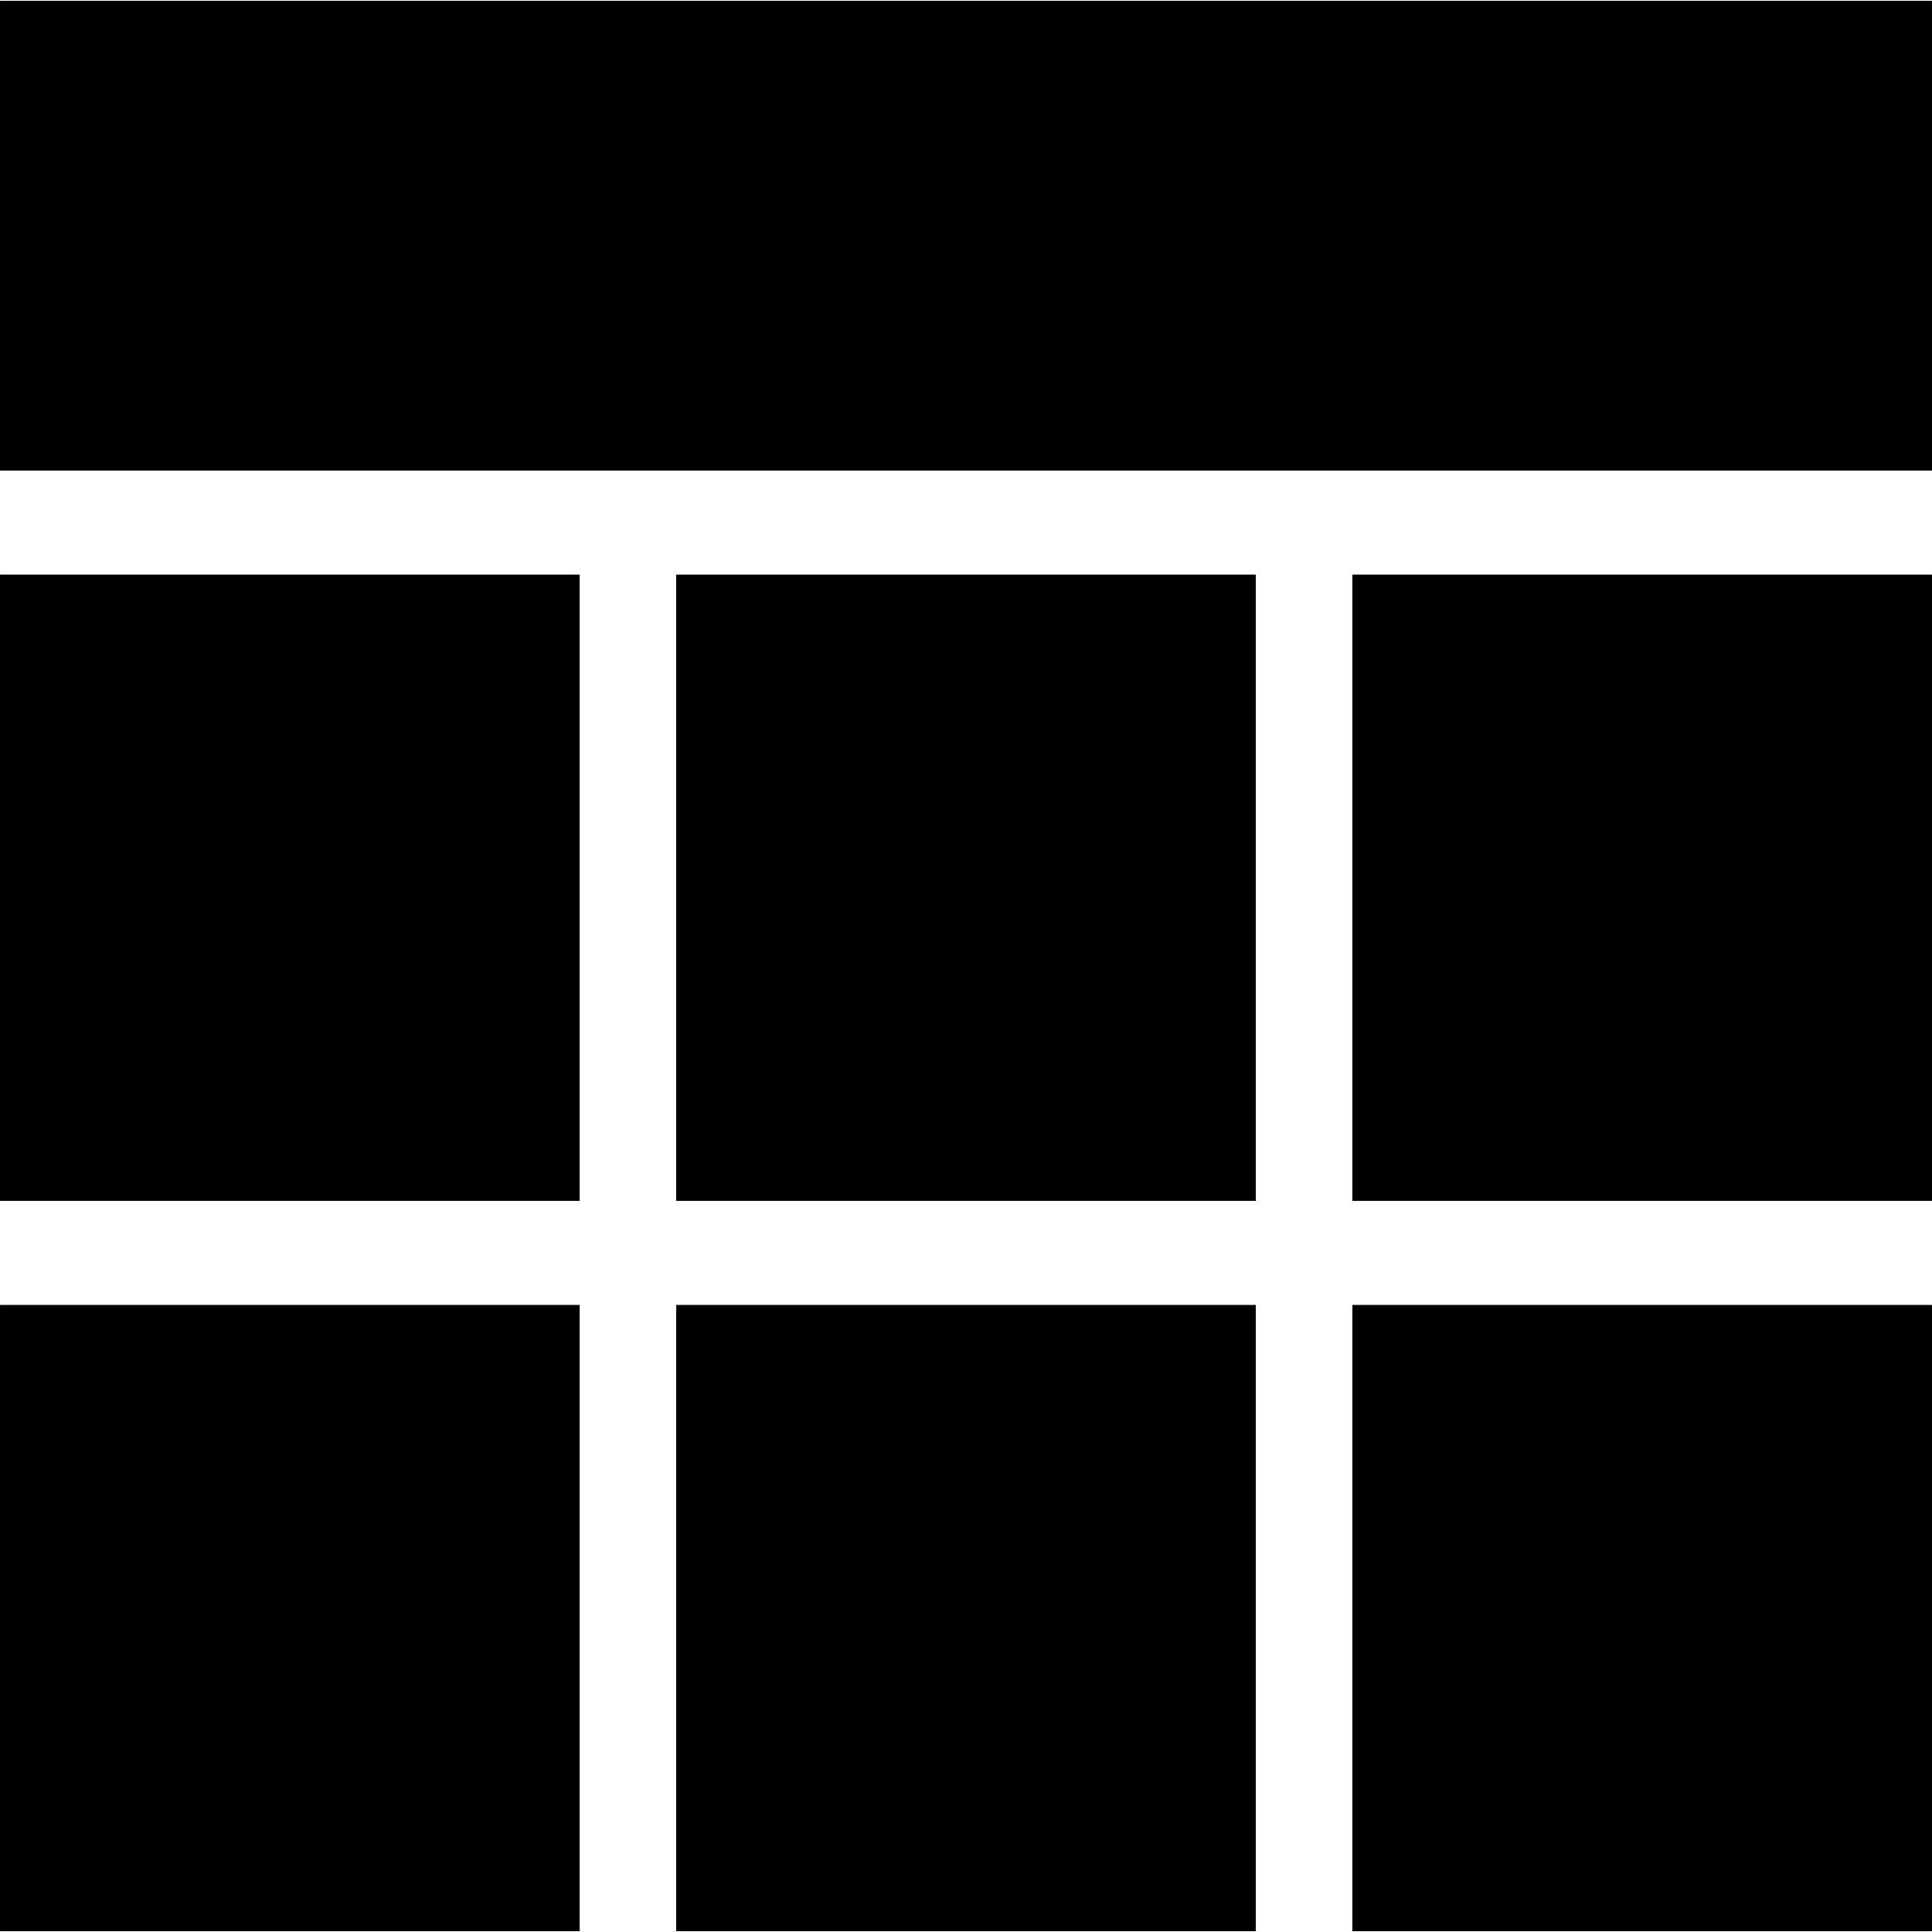
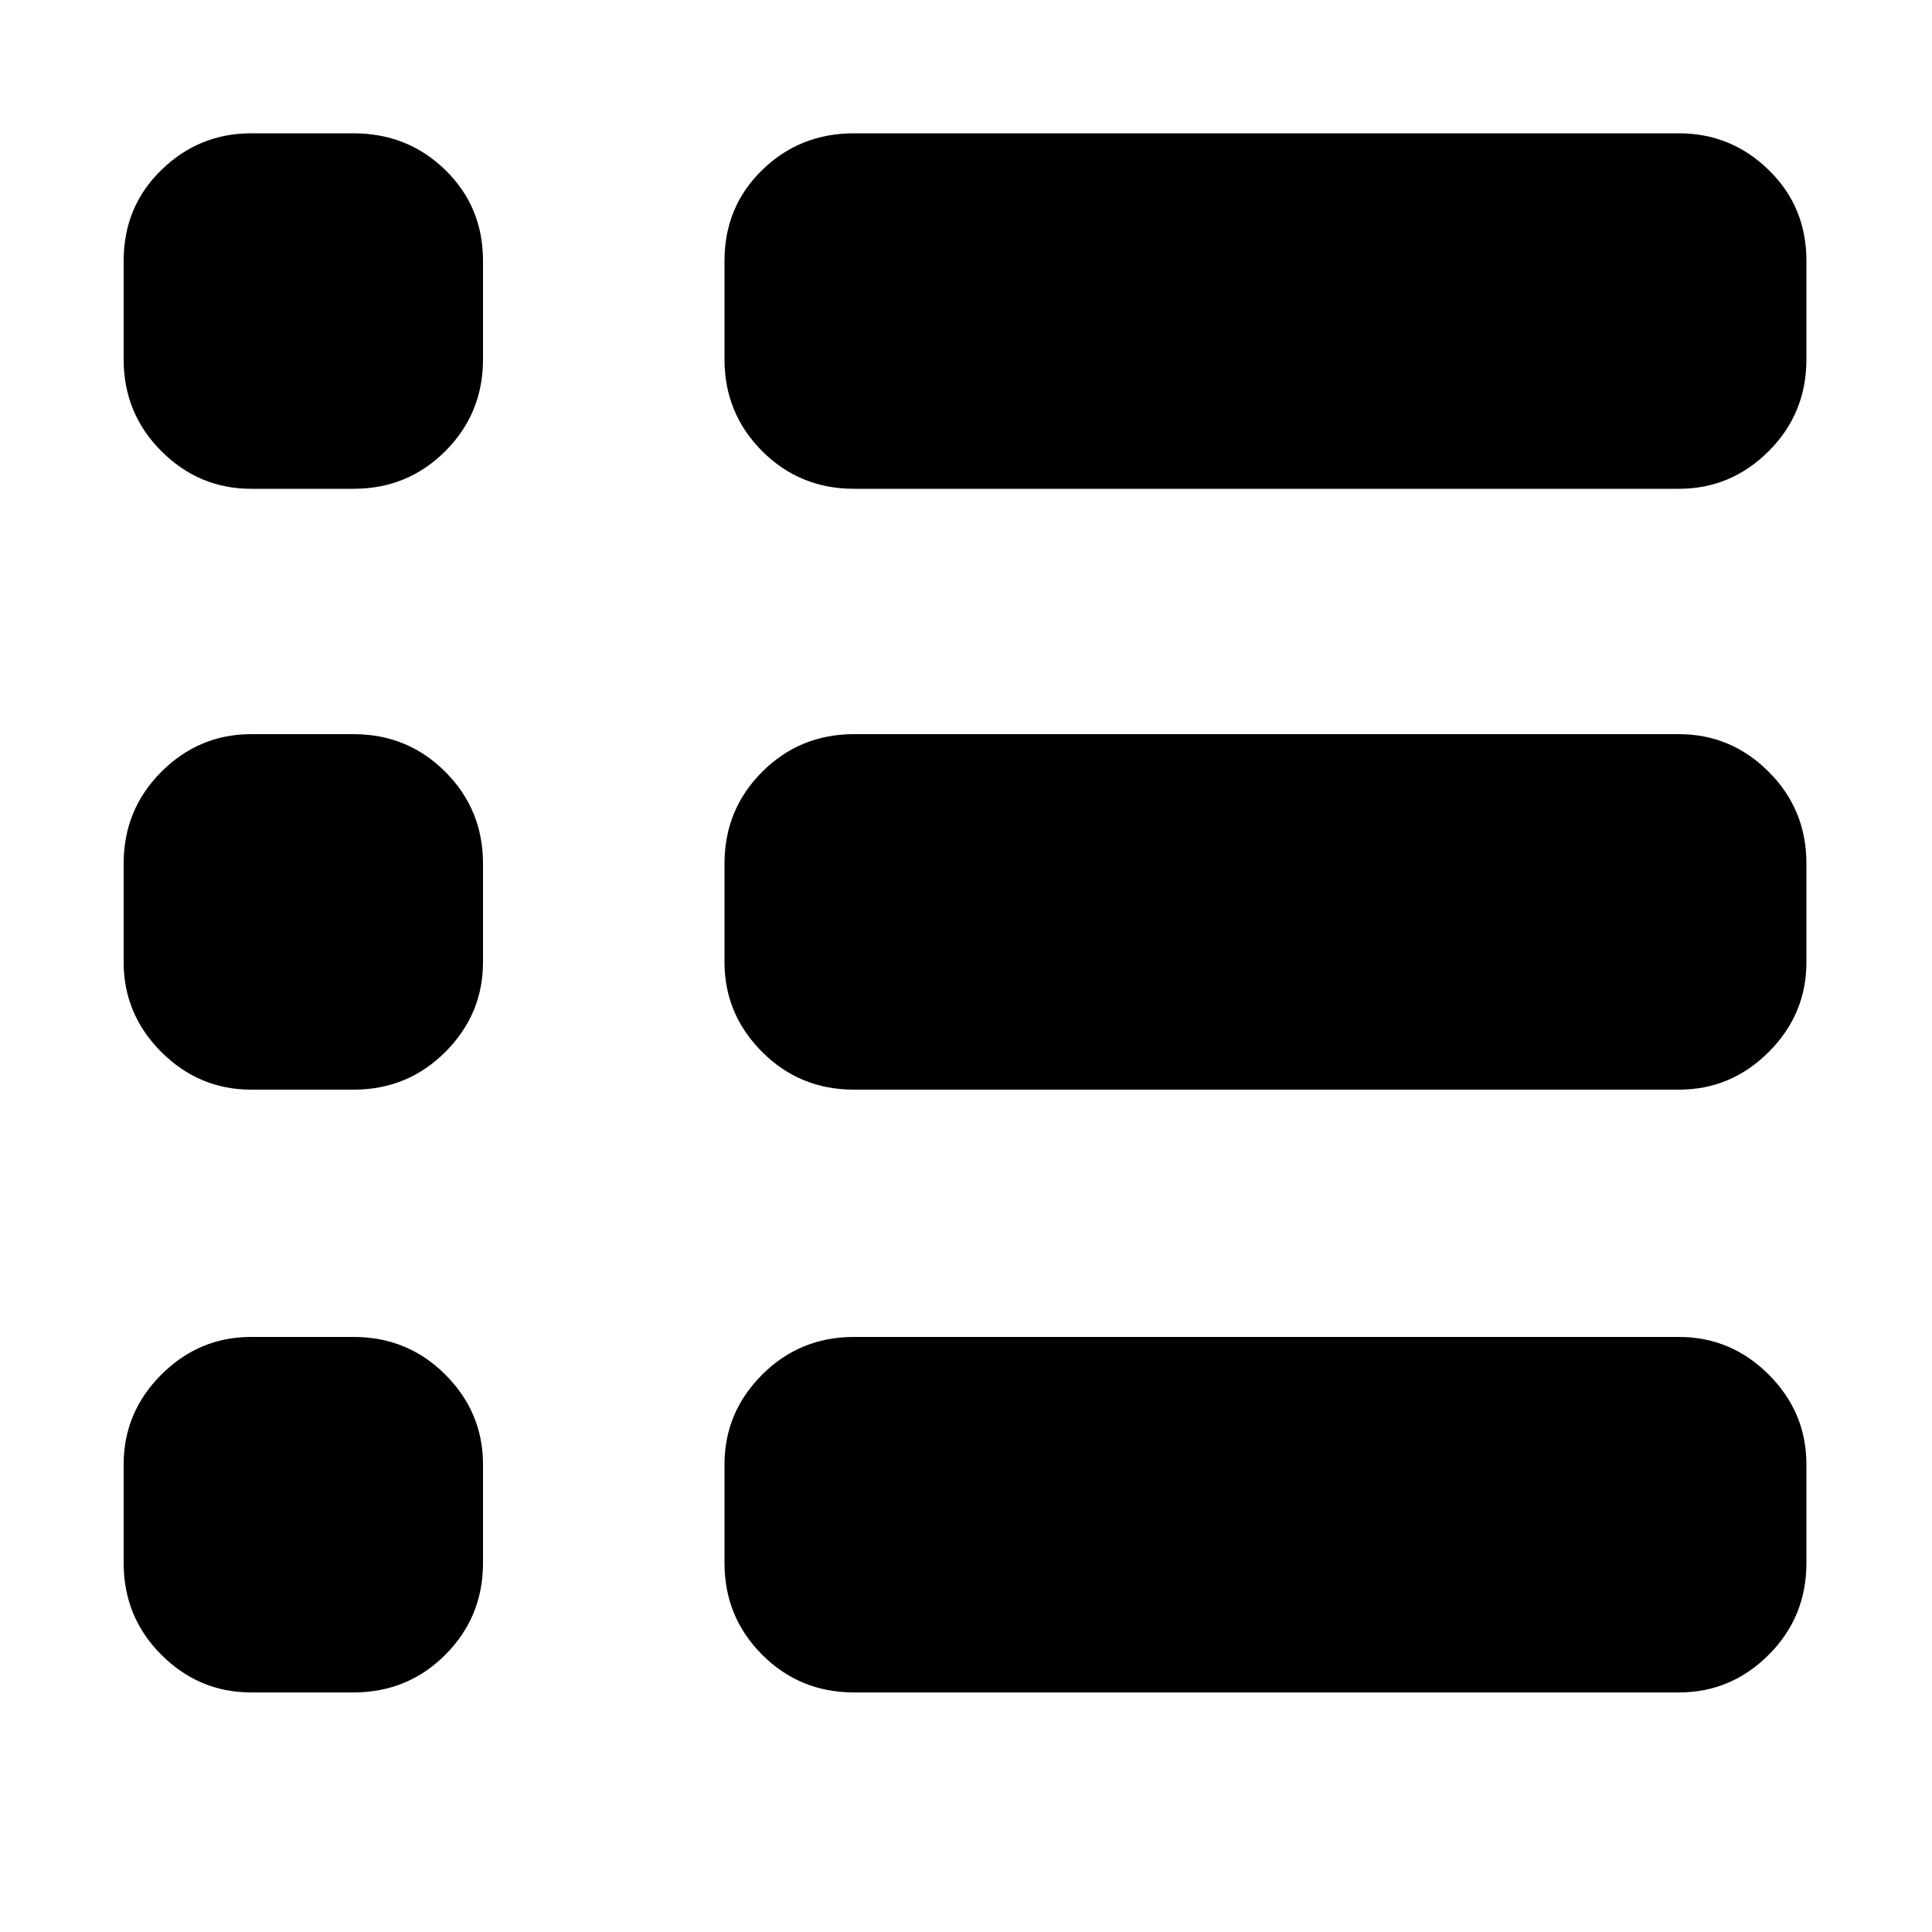
- <svg xmlns="http://www.w3.org/2000/svg" width="128" height="128">
-   <g>
-     <path d="M.006.064h127.988v31.104H.006V.064zm0 38.016h38.396v41.472H.006V38.08zm0 48.384h38.396v41.472H.006V86.464zM44.802 38.08h38.396v41.472H44.802V38.08zm0 48.384h38.396v41.472H44.802V86.464zM89.598 38.08h38.396v41.472H89.598zm0 48.384h38.396v41.472H89.598z" />
-     <path d="M.006.064h127.988v31.104H.006V.064zm0 38.016h38.396v41.472H.006V38.08zm0 48.384h38.396v41.472H.006V86.464zM44.802 38.08h38.396v41.472H44.802V38.08zm0 48.384h38.396v41.472H44.802V86.464zM89.598 38.08h38.396v41.472H89.598zm0 48.384h38.396v41.472H89.598z" />
-   </g>
+ <svg xmlns="http://www.w3.org/2000/svg" t="1677996078736" class="icon" viewBox="0 0 1024 1024" version="1.1" p-id="8756" width="200" height="200">
+   <path d="M187.392 70.656q28.672 0 48.64 19.456t19.968 48.128l0 52.224q0 28.672-19.968 48.64t-48.64 19.968l-54.272 0q-27.648 0-47.616-19.968t-19.968-48.64l0-52.224q0-28.672 19.968-48.128t47.616-19.456l54.272 0zM889.856 70.656q27.648 0 47.616 19.456t19.968 48.128l0 52.224q0 28.672-19.968 48.64t-47.616 19.968l-437.248 0q-28.672 0-48.64-19.968t-19.968-48.64l0-52.224q0-28.672 19.968-48.128t48.64-19.456l437.248 0zM187.392 389.12q28.672 0 48.64 19.968t19.968 48.64l0 52.224q0 27.648-19.968 47.616t-48.64 19.968l-54.272 0q-27.648 0-47.616-19.968t-19.968-47.616l0-52.224q0-28.672 19.968-48.64t47.616-19.968l54.272 0zM889.856 389.12q27.648 0 47.616 19.968t19.968 48.64l0 52.224q0 27.648-19.968 47.616t-47.616 19.968l-437.248 0q-28.672 0-48.64-19.968t-19.968-47.616l0-52.224q0-28.672 19.968-48.64t48.64-19.968l437.248 0zM187.392 708.608q28.672 0 48.64 19.968t19.968 47.616l0 52.224q0 28.672-19.968 48.64t-48.64 19.968l-54.272 0q-27.648 0-47.616-19.968t-19.968-48.64l0-52.224q0-27.648 19.968-47.616t47.616-19.968l54.272 0zM889.856 708.608q27.648 0 47.616 19.968t19.968 47.616l0 52.224q0 28.672-19.968 48.64t-47.616 19.968l-437.248 0q-28.672 0-48.64-19.968t-19.968-48.64l0-52.224q0-27.648 19.968-47.616t48.64-19.968l437.248 0z" p-id="8757" />
</svg>
